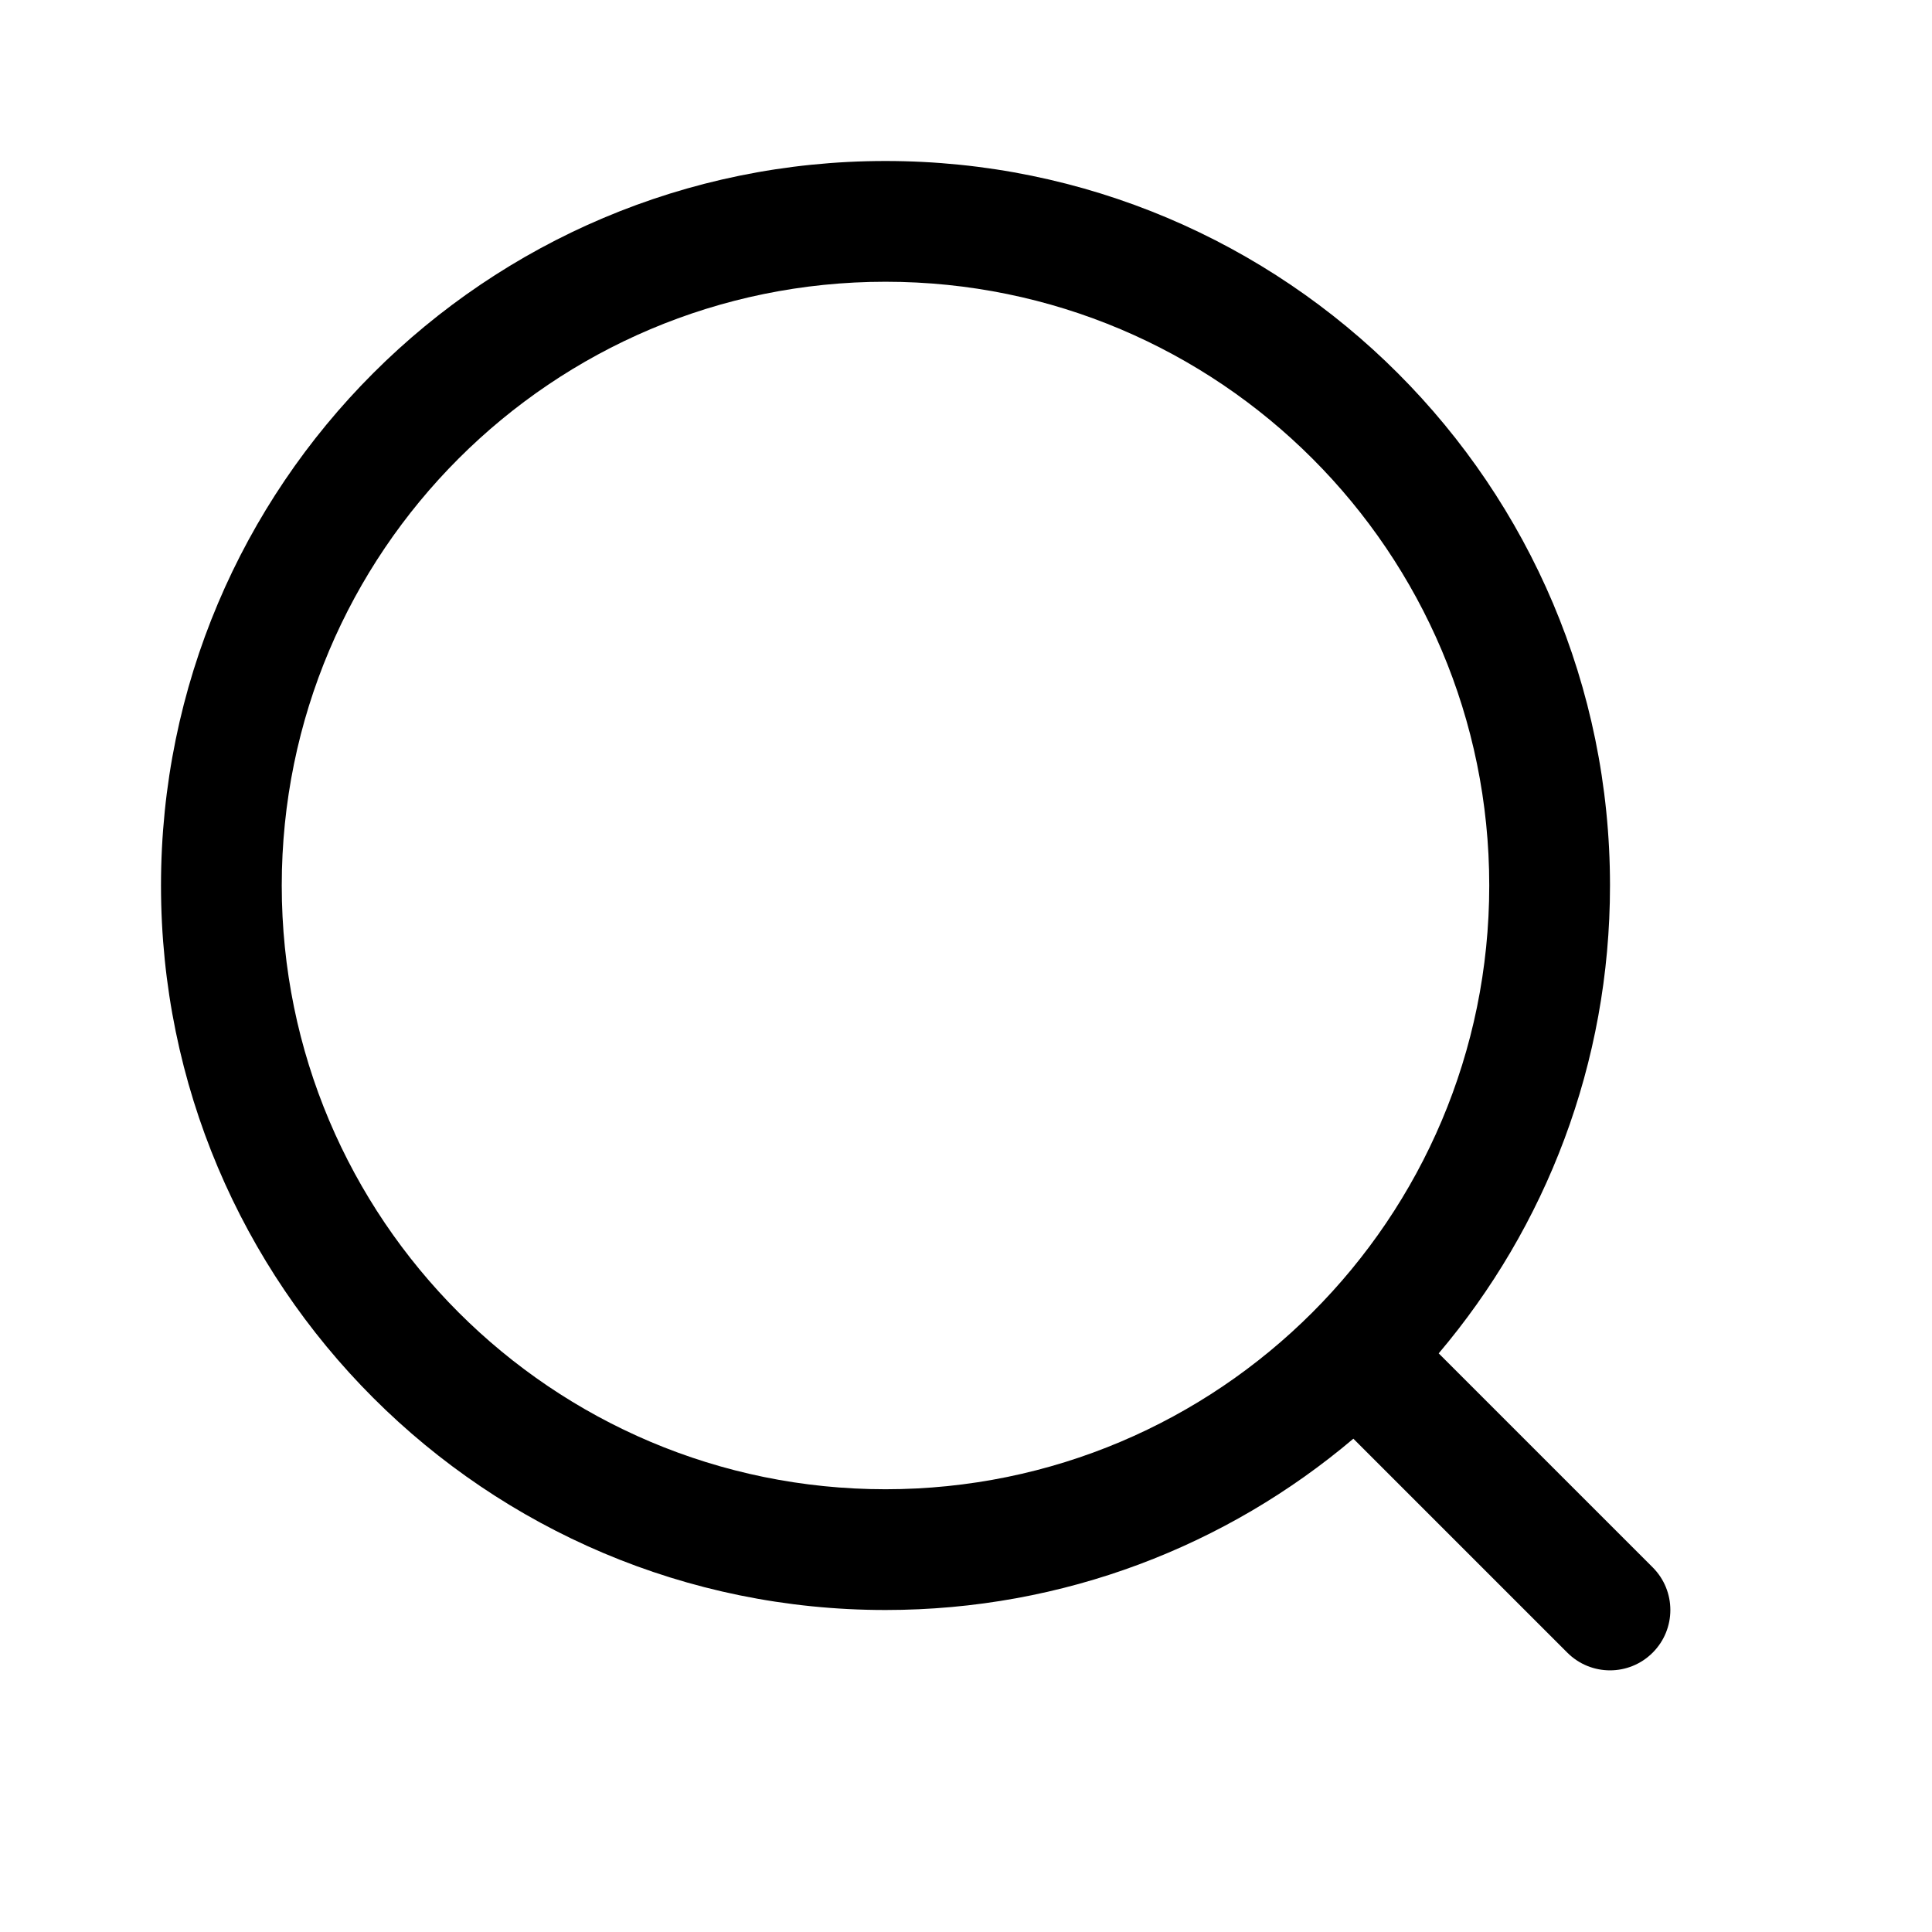
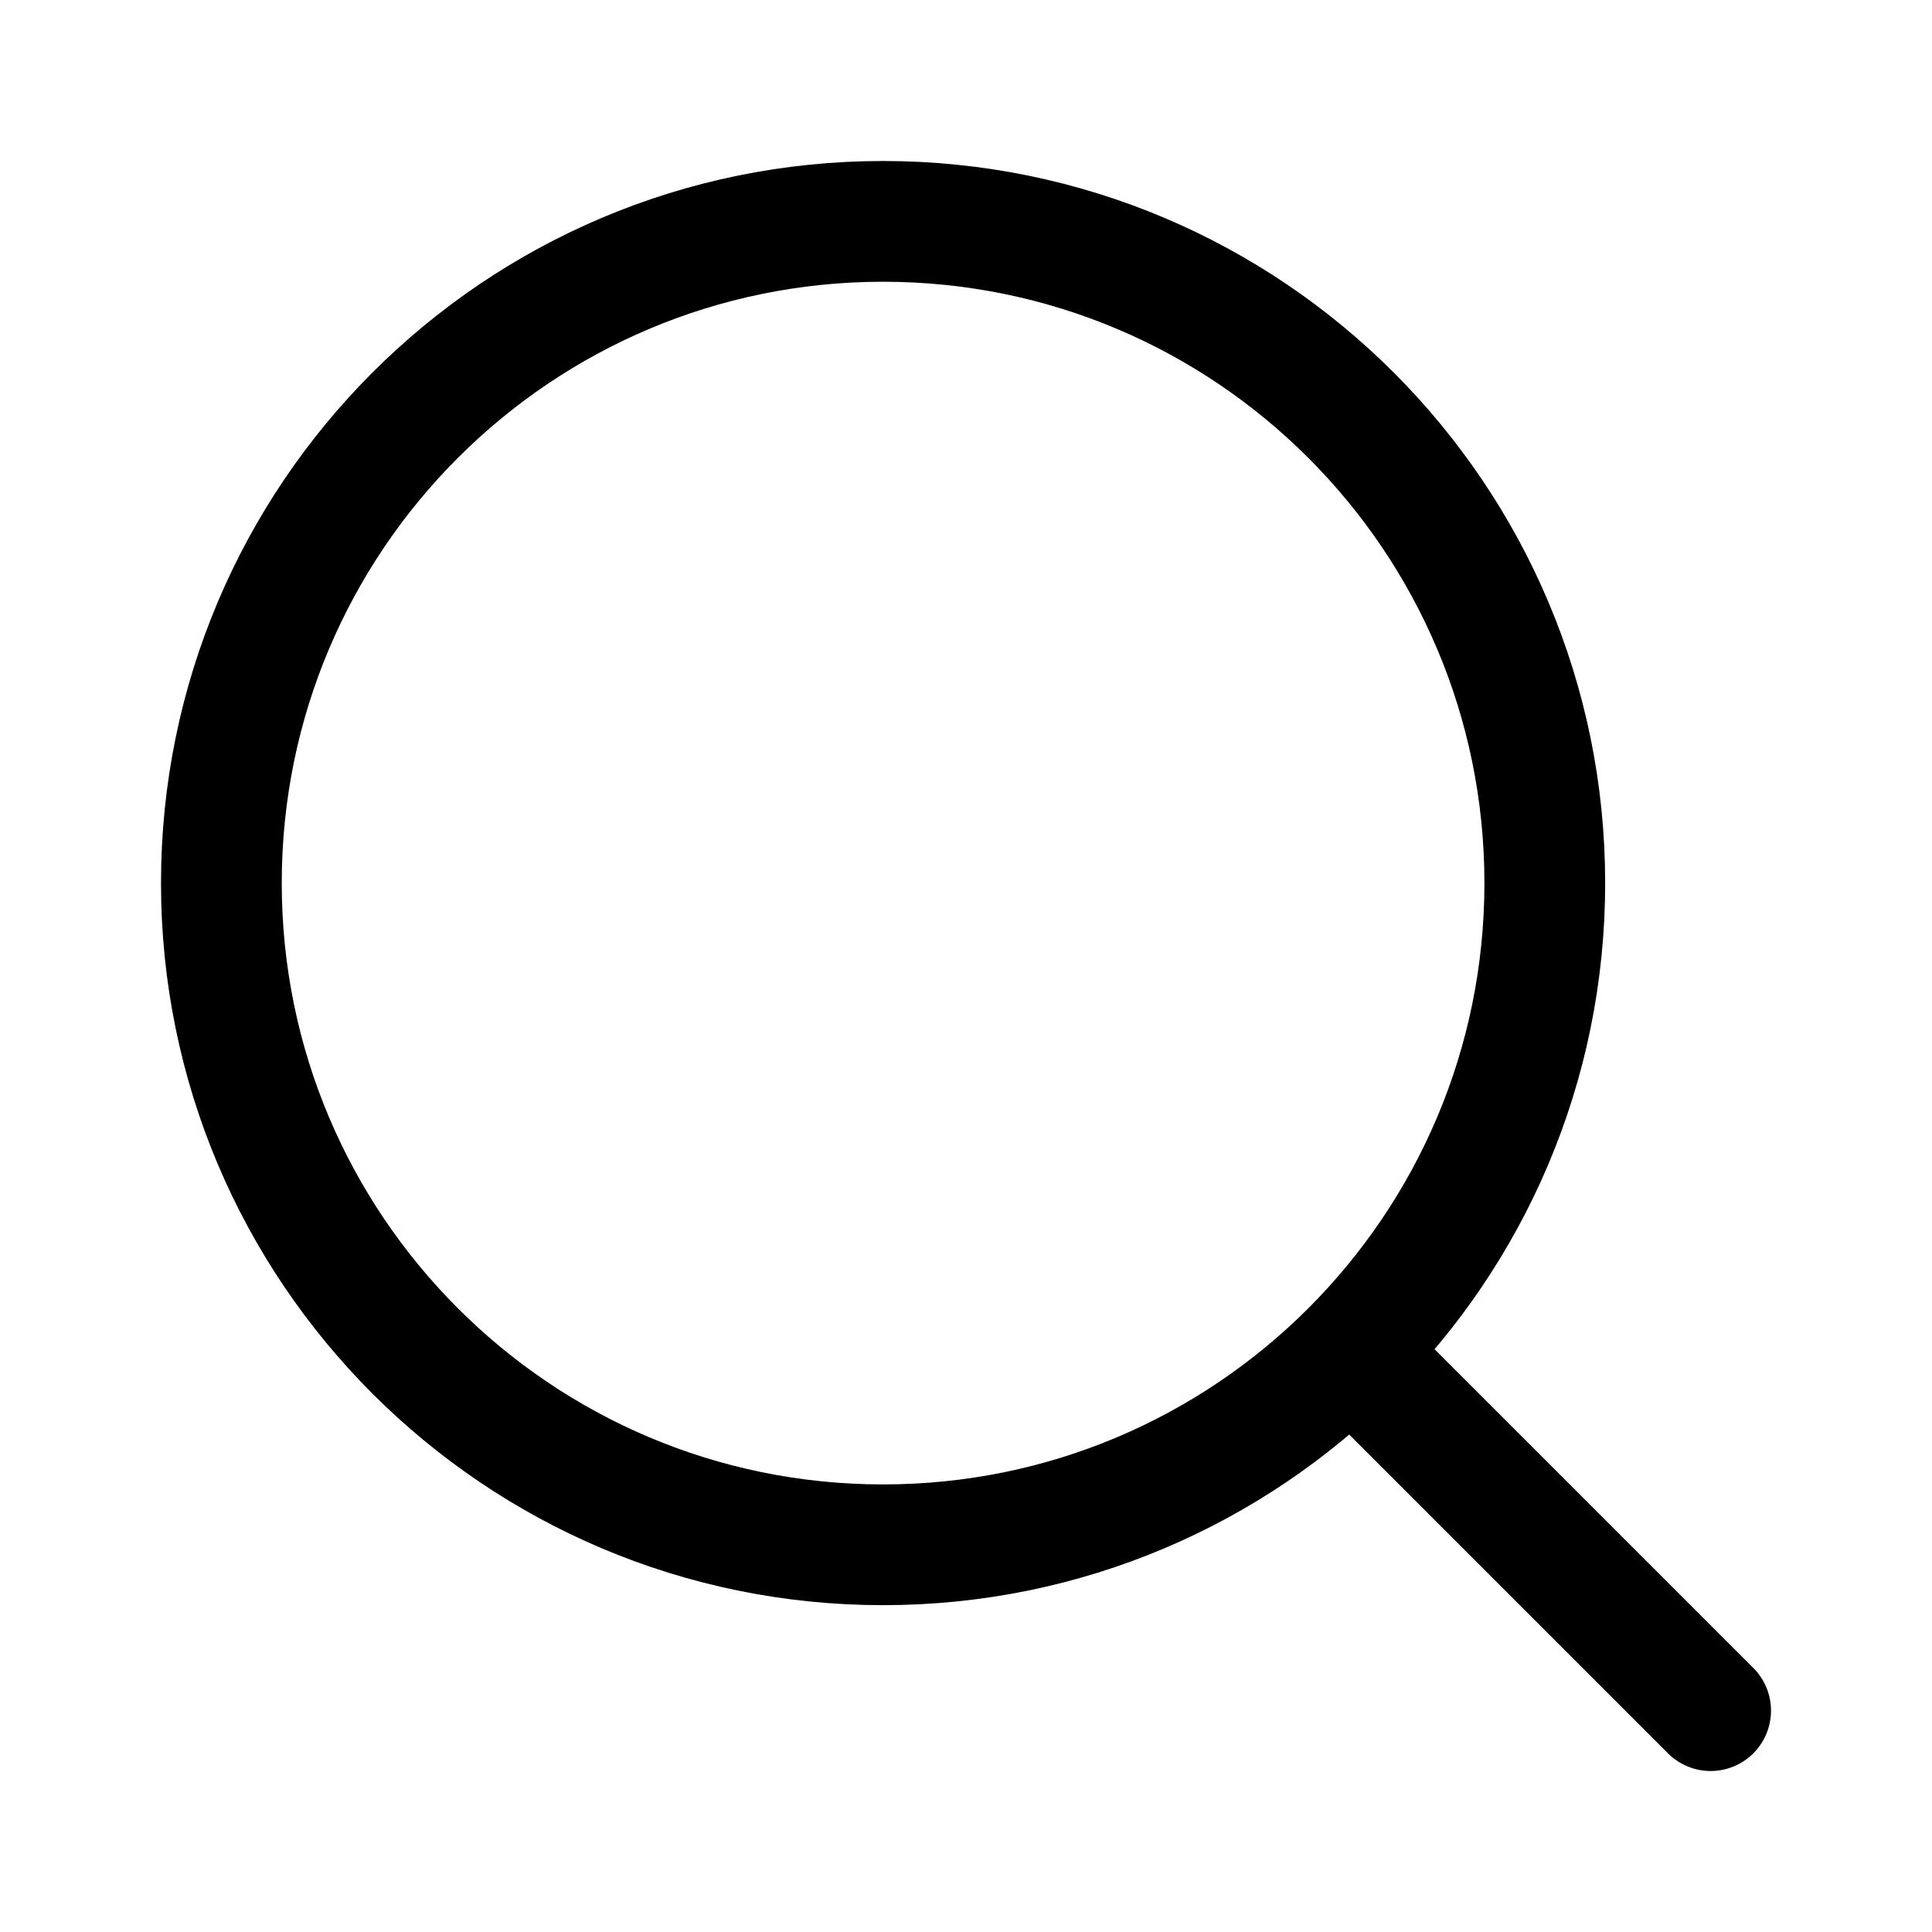
<svg xmlns="http://www.w3.org/2000/svg" width="24" height="24" viewBox="0 0 24 24" fill="none">
-   <path fill-rule="evenodd" clip-rule="evenodd" d="M17.872 16.812C19.2 15.244 20 13.215 20 11C20 6.029 15.971 2 11 2C6.029 2 2 6.029 2 11C2 15.971 6.029 20 11 20C13.215 20 15.244 19.2 16.812 17.872L19.47 20.53C19.763 20.823 20.237 20.823 20.53 20.53C20.823 20.237 20.823 19.763 20.53 19.47L17.872 16.812ZM18.5 11C18.5 15.142 15.142 18.5 11 18.5C6.858 18.5 3.5 15.142 3.5 11C3.5 6.858 6.858 3.5 11 3.5C15.142 3.5 18.5 6.858 18.5 11Z" fill="black" />
+   <path d="M10.97 19.19C6.43 19.19 2.75 15.51 2.75 10.97C2.75 6.43 6.43 2.75 10.97 2.75C15.51 2.75 19.19 6.43 19.19 10.97C19.19 15.51 15.51 19.19 10.97 19.19Z" stroke="black" stroke-width="1.5" stroke-linecap="round" stroke-linejoin="round" />
+   <path d="M21.25 21.25L17.14 17.14" stroke="black" stroke-width="1.5" stroke-linecap="round" stroke-linejoin="round" />
</svg>
